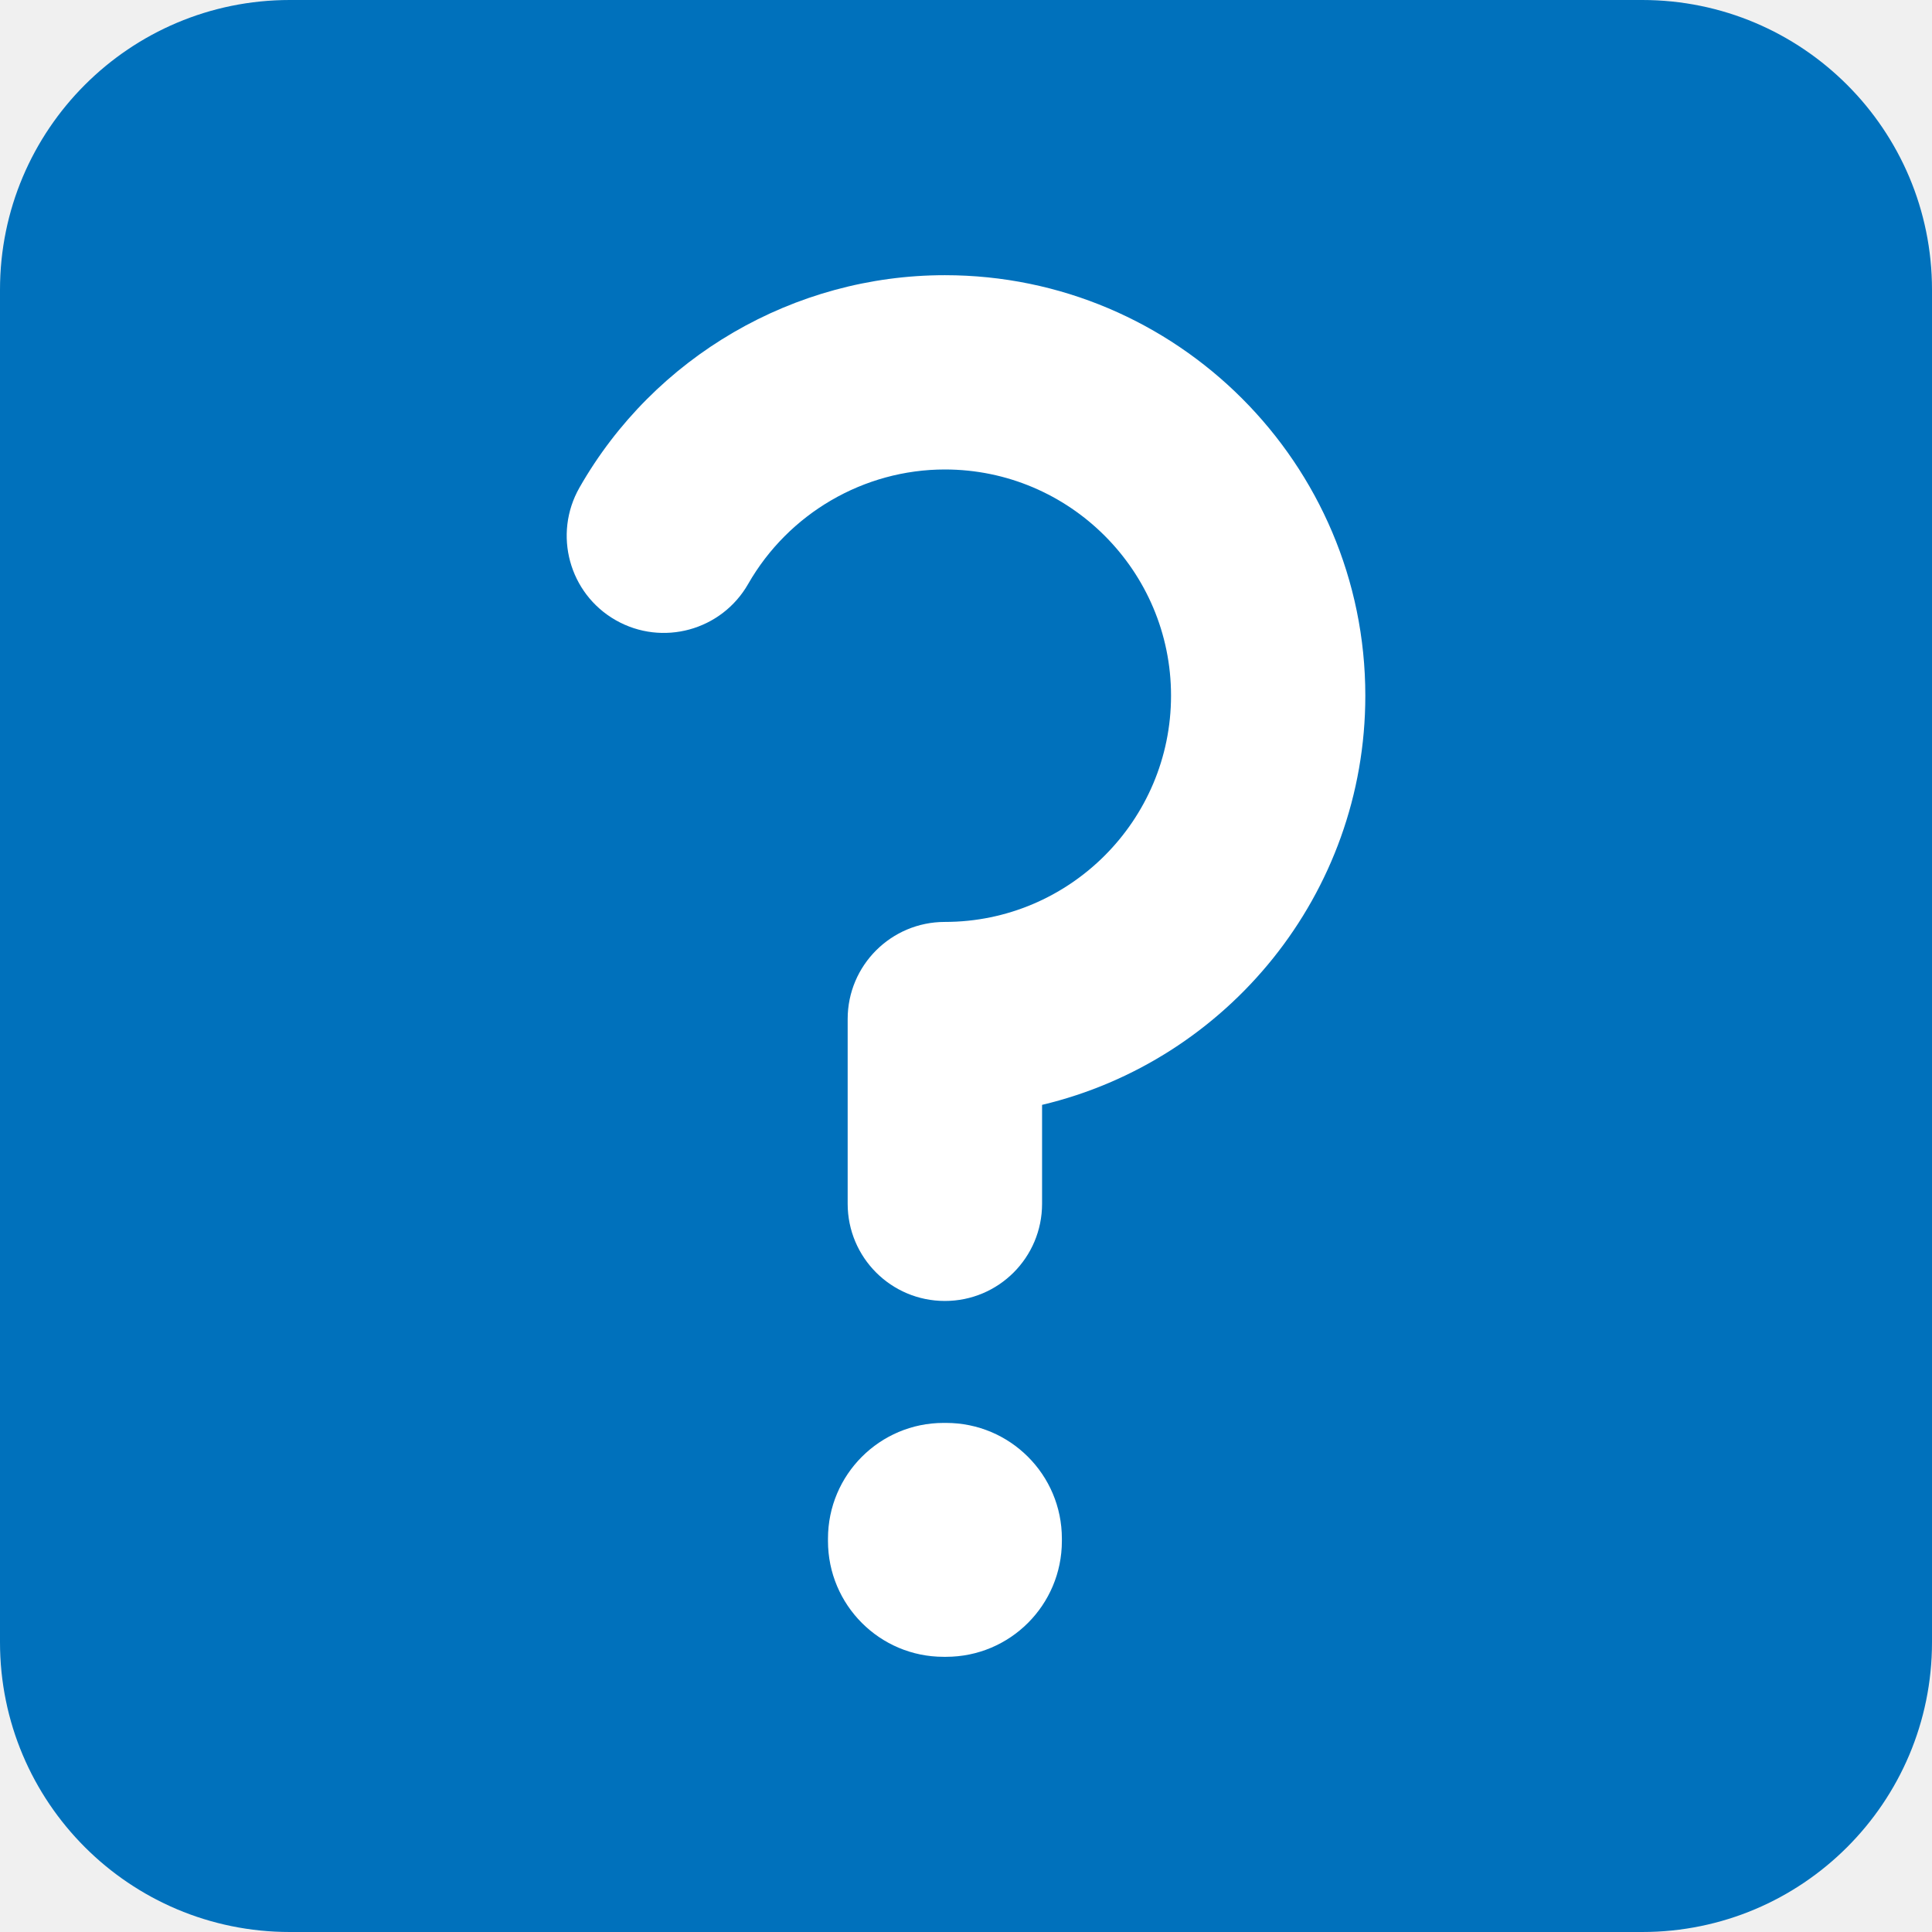
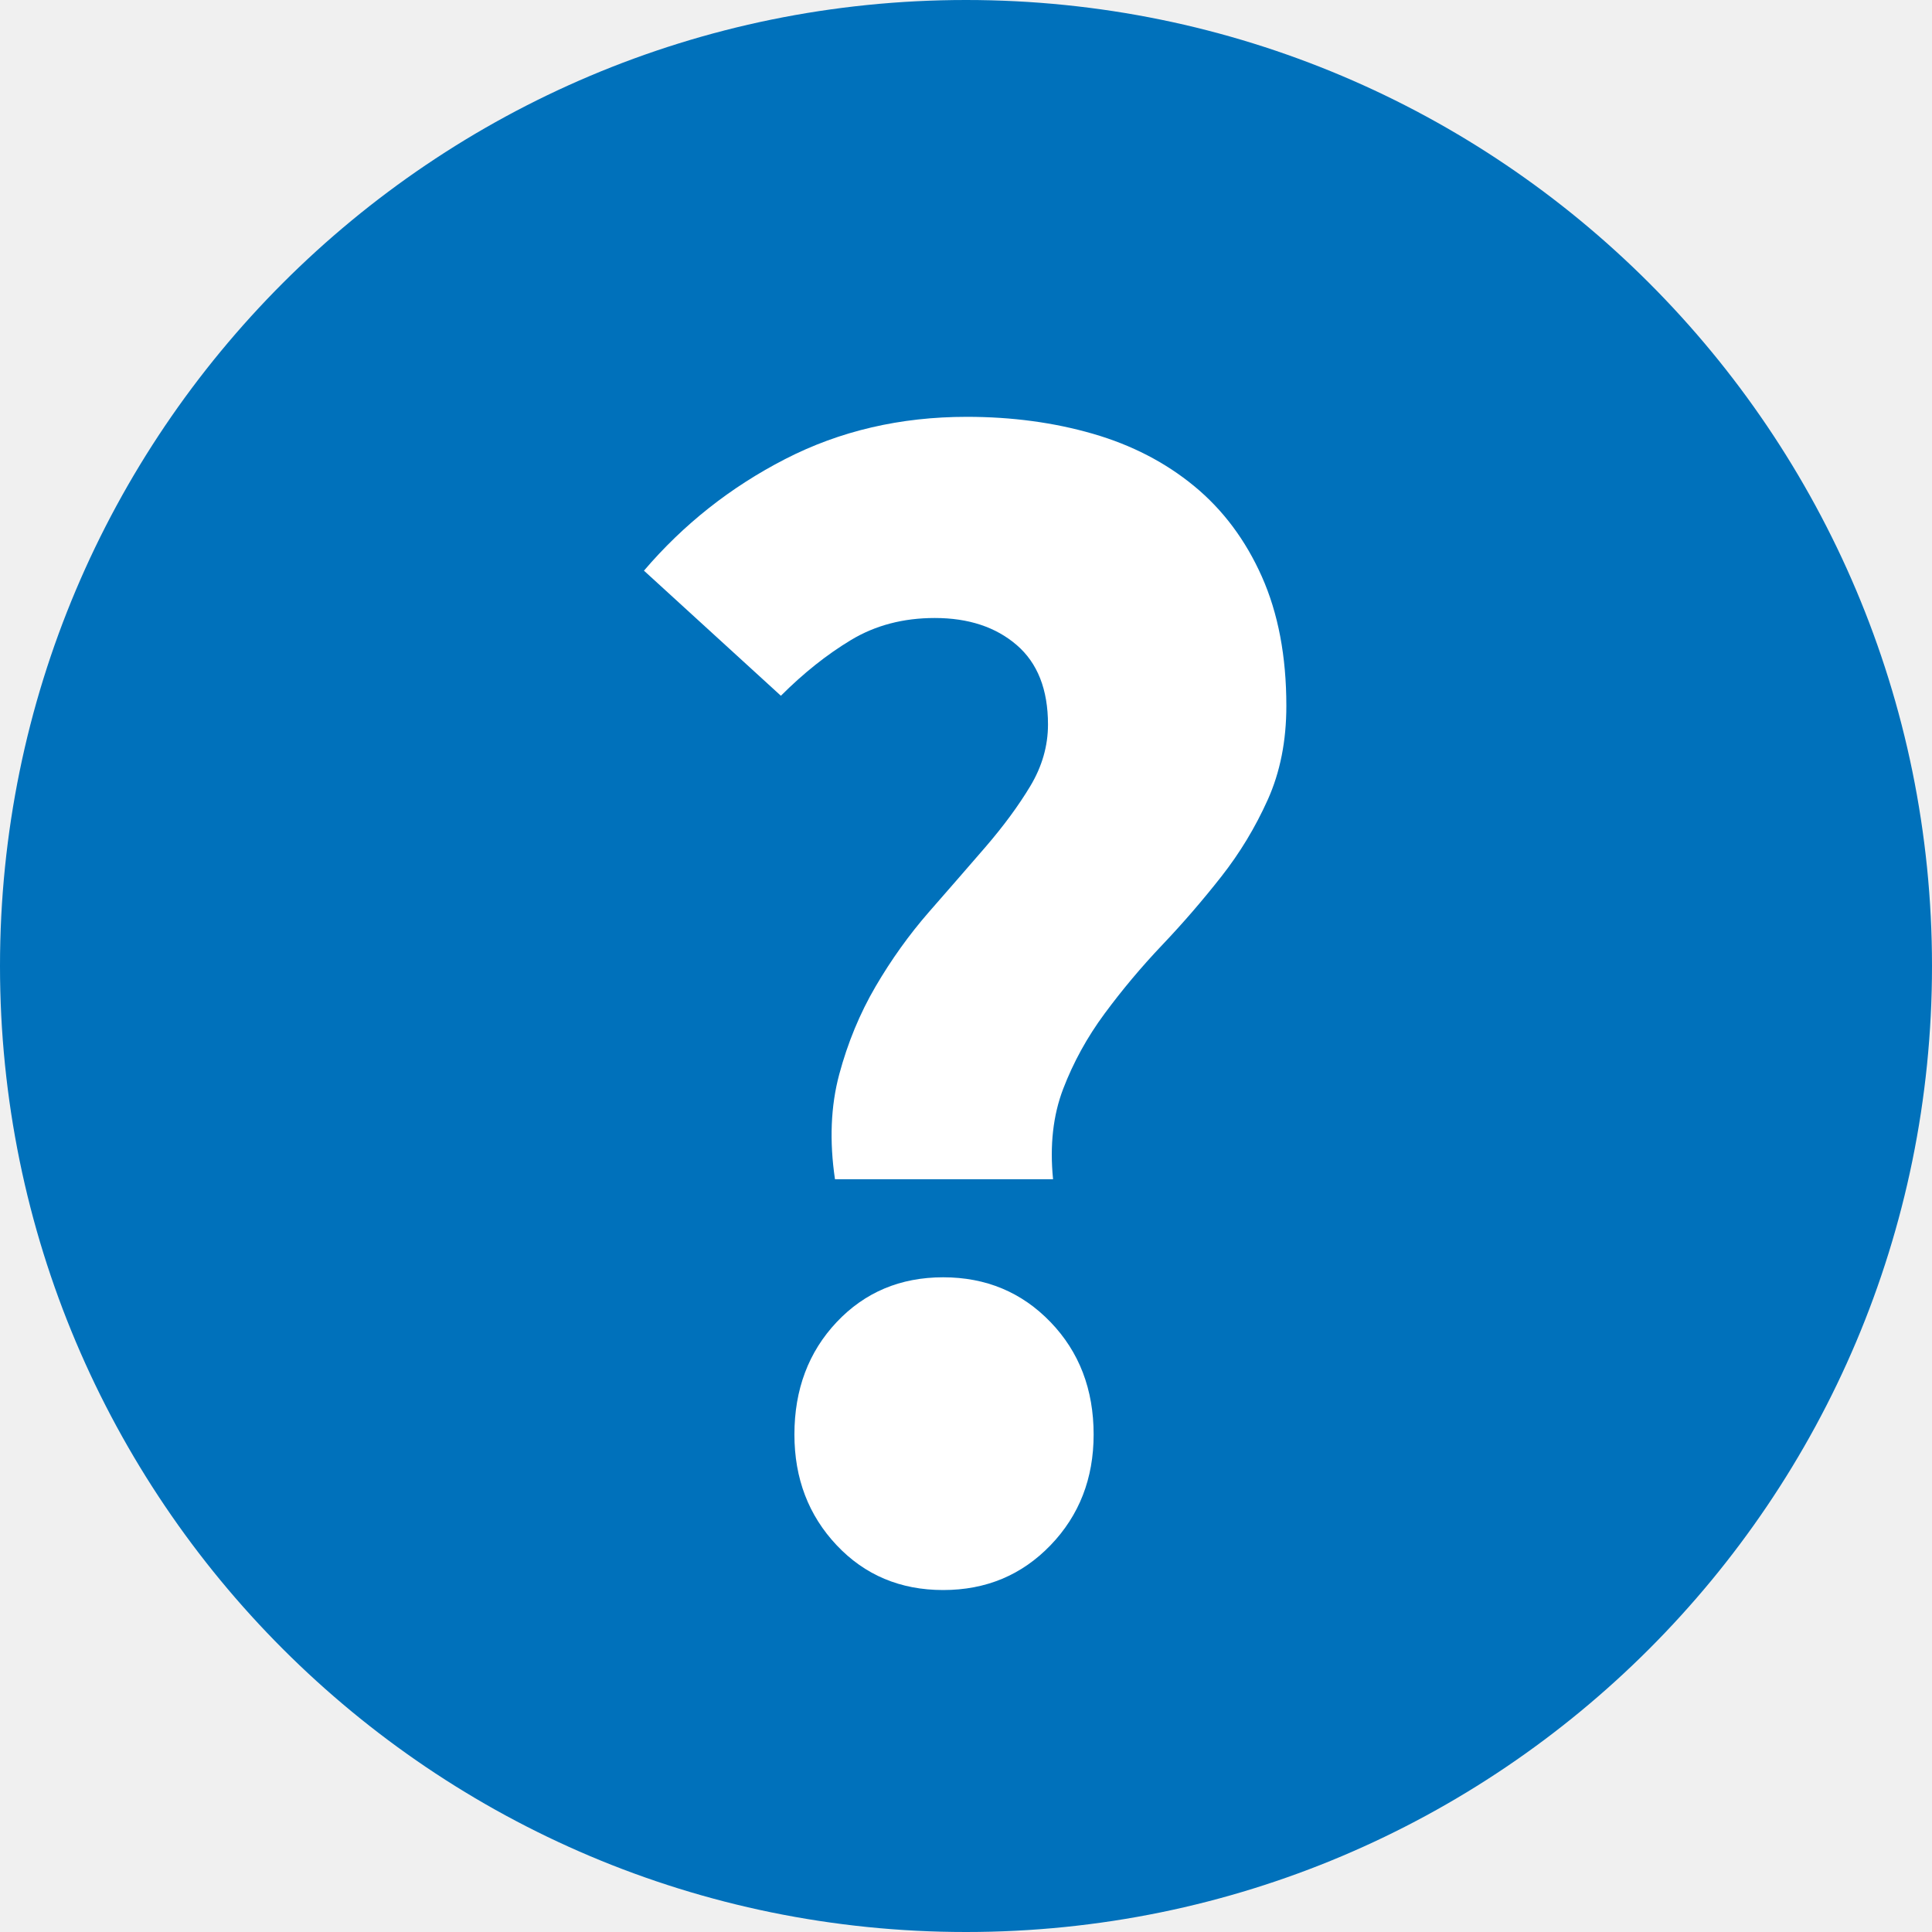
<svg xmlns="http://www.w3.org/2000/svg" width="16px" height="16px" viewBox="0 0 16 16" version="1.1">
  <defs />
-   <g id="Page-2" stroke="none" stroke-width="1" fill="none" fill-rule="evenodd">
-     <g id="tooltip">
-       <path d="M13.6,16 L2.4,16 C1.074,16 0,14.926 0,13.6 L0,2.4 C0,1.074 1.074,0 2.4,0 L13.6,0 C14.926,0 16,1.074 16,2.4 L16,13.6 C16,14.926 14.926,16 13.6,16" id="Fill-1" fill="#0071BC" />
-       <path d="M7.825,10.774 C7.38,10.774 7.02,10.414 7.02,9.969 L7.02,8.439 C7.02,7.995 7.38,7.635 7.825,7.635 C8.858,7.635 9.698,6.794 9.698,5.761 C9.698,4.728 8.858,3.888 7.825,3.888 C7.154,3.888 6.53,4.252 6.196,4.836 C5.976,5.221 5.485,5.356 5.099,5.136 C4.713,4.916 4.579,4.424 4.799,4.038 C5.418,2.953 6.577,2.279 7.825,2.279 C9.745,2.279 11.307,3.841 11.307,5.761 C11.307,7.405 10.163,8.786 8.63,9.15 L8.63,9.969 C8.63,10.414 8.27,10.774 7.825,10.774" id="Fill-3" fill="#FFFFFF" />
-       <path d="M7.835,11.784 L7.814,11.784 C7.286,11.784 6.857,12.213 6.857,12.742 L6.857,12.762 C6.857,13.292 7.286,13.721 7.814,13.721 L7.835,13.721 C8.365,13.721 8.794,13.292 8.794,12.762 L8.794,12.742 C8.794,12.213 8.365,11.784 7.835,11.784" id="Fill-5" fill="#FFFFFF" />
+   <g id="Symbols" stroke="none" stroke-width="1" fill="none" fill-rule="evenodd">
+     <g id="Tooltip-LG">
+       <circle id="Oval" fill="#0071BB" cx="8" cy="8" r="8" />
+       <path d="M6.915,9.766 C6.868,9.449 6.88,9.159 6.95,8.898 C7.02,8.637 7.12,8.394 7.251,8.17 C7.382,7.946 7.529,7.741 7.692,7.554 C7.855,7.367 8.012,7.188 8.161,7.015 C8.31,6.842 8.434,6.674 8.532,6.511 C8.63,6.348 8.679,6.177 8.679,6 C8.679,5.711 8.593,5.491 8.42,5.342 C8.247,5.193 8.021,5.118 7.741,5.118 C7.48,5.118 7.249,5.179 7.048,5.3 C6.847,5.421 6.654,5.575 6.467,5.762 L5.333,4.726 C5.66,4.343 6.049,4.035 6.502,3.802 C6.955,3.569 7.456,3.452 8.007,3.452 C8.38,3.452 8.728,3.499 9.05,3.592 C9.372,3.685 9.652,3.83 9.89,4.026 C10.128,4.222 10.315,4.472 10.45,4.775 C10.585,5.078 10.653,5.435 10.653,5.846 C10.653,6.135 10.602,6.394 10.499,6.623 C10.396,6.852 10.268,7.064 10.114,7.26 C9.96,7.456 9.797,7.645 9.624,7.827 C9.451,8.009 9.293,8.198 9.148,8.394 C9.003,8.59 8.889,8.798 8.805,9.017 C8.721,9.236 8.693,9.486 8.721,9.766 L6.915,9.766 Z M7.811,13.168 C7.456,13.168 7.162,13.044 6.929,12.797 C6.696,12.55 6.579,12.244 6.579,11.88 C6.579,11.507 6.696,11.196 6.929,10.949 C7.162,10.702 7.456,10.578 7.811,10.578 C8.166,10.578 8.462,10.702 8.7,10.949 C8.938,11.196 9.057,11.507 9.057,11.88 C9.057,12.244 8.938,12.55 8.7,12.797 C8.462,13.044 8.166,13.168 7.811,13.168 L7.811,13.168 Z" id="?" fill="#FFFFFF" />
    </g>
  </g>
</svg>
